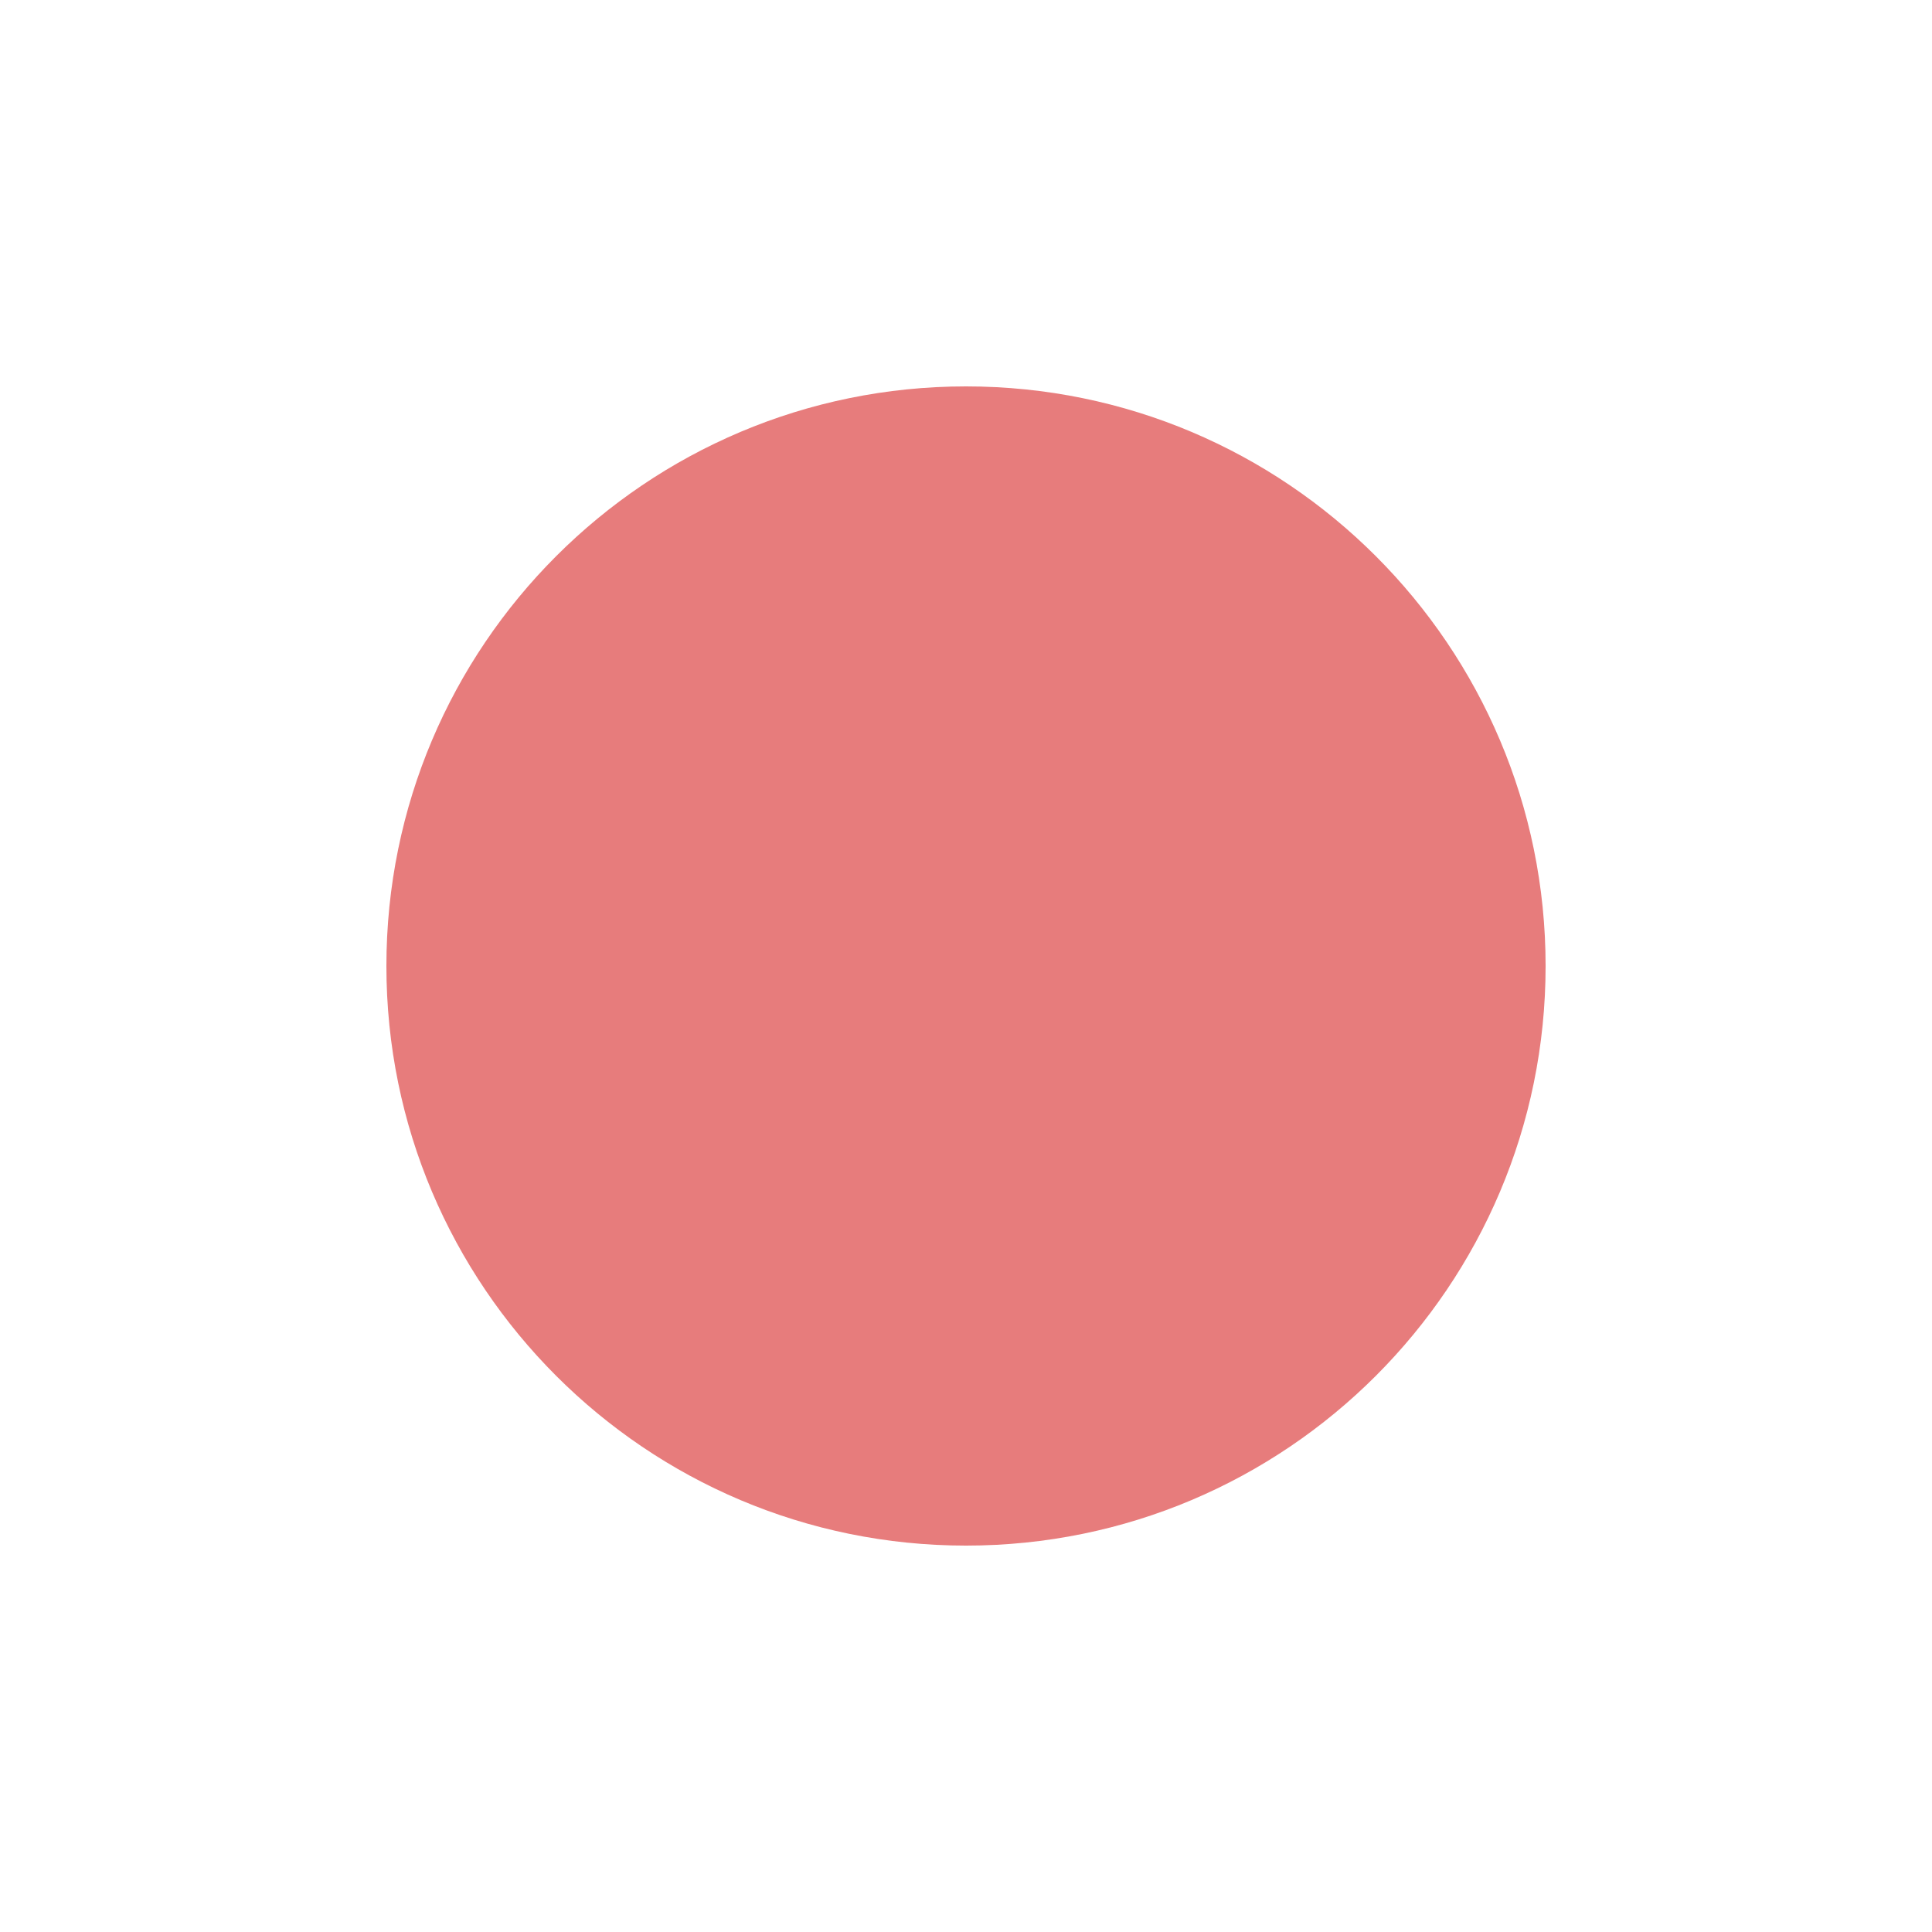
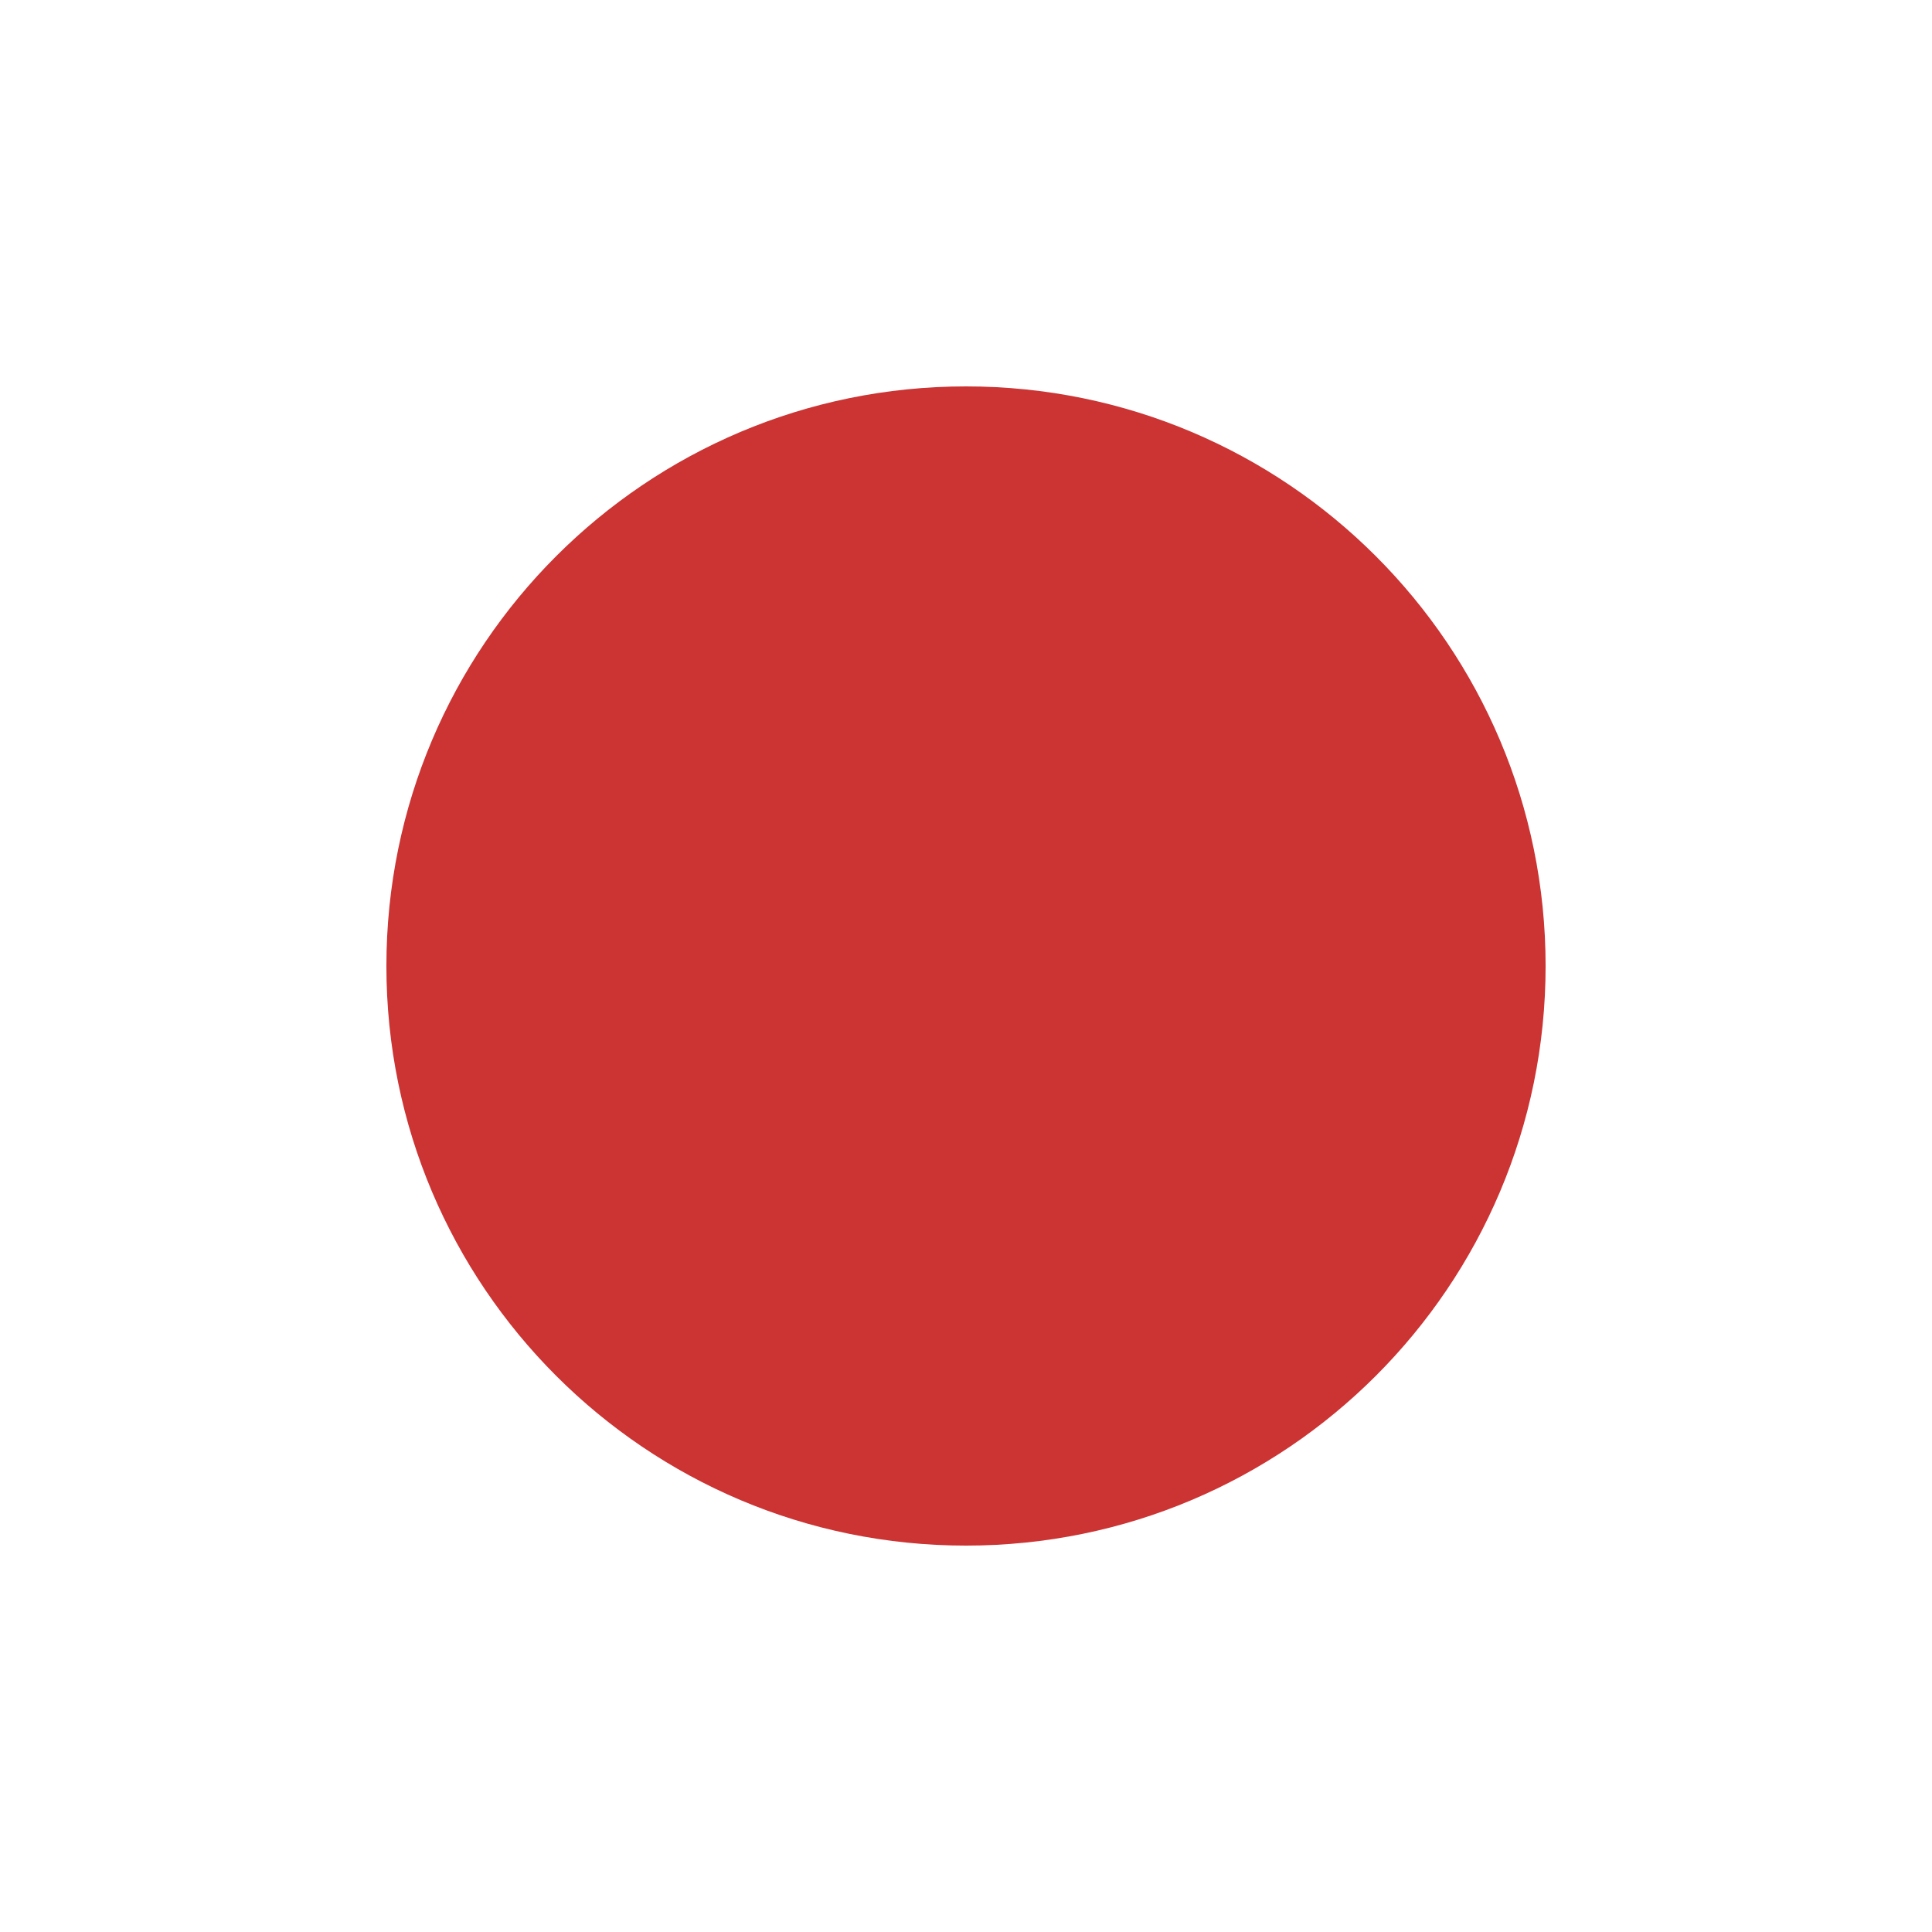
<svg xmlns="http://www.w3.org/2000/svg" viewBox="0 0 200 200">
  <defs>
-     <filter id="f" x="-20%" y="-20%" width="140%" height="140%">
+     <filter id="f" x="-20%" y="-20%" width="140%" height="140%" color-interpolation-filters="sRGB">
      <feColorMatrix type="matrix" values="0 0 0 0 0.8  0 0 0 0 0.2  0 0 0 0 0.2  0 0 0 1 0" />
    </filter>
  </defs>
  <path d="M 160 100 C 160 66.863 133.137 40 100 40 C 66.863 40 40 66.863 40 100 C 40 133.137 66.863 160 100 160 C 133.137 160 160 133.137 160 100 Z" fill="#3366cc" filter="url(#f)" />
</svg>
